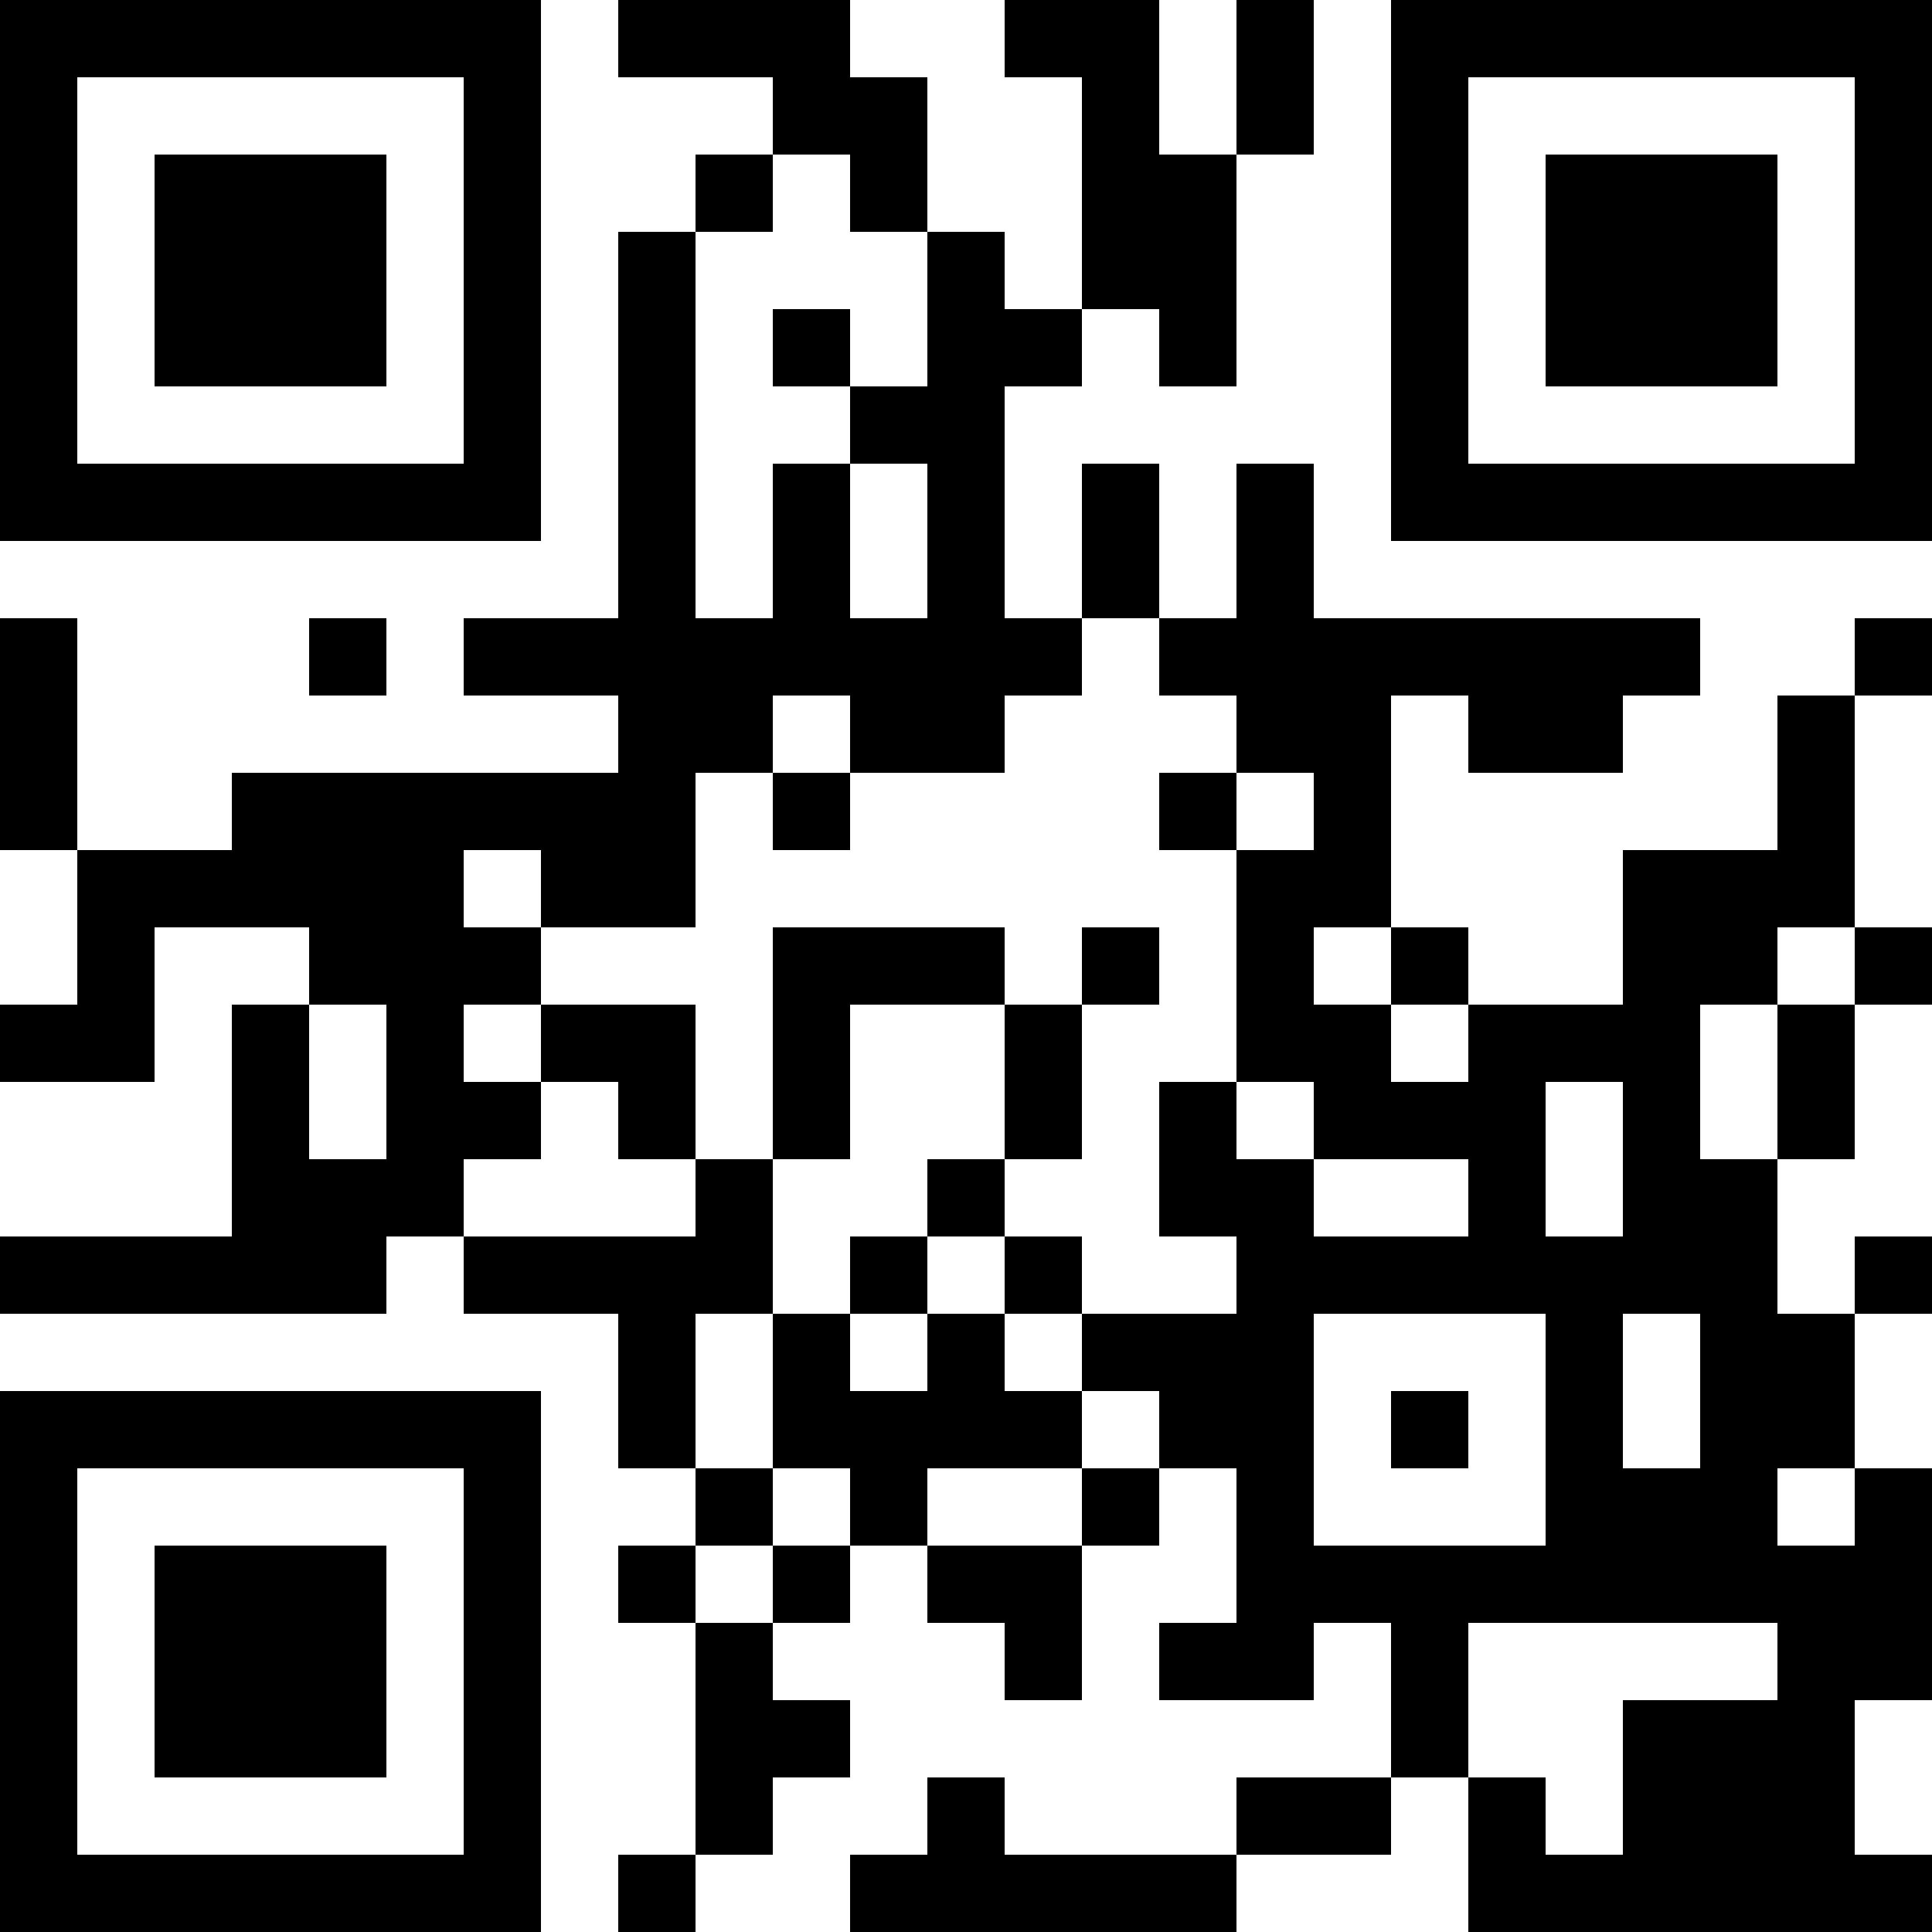
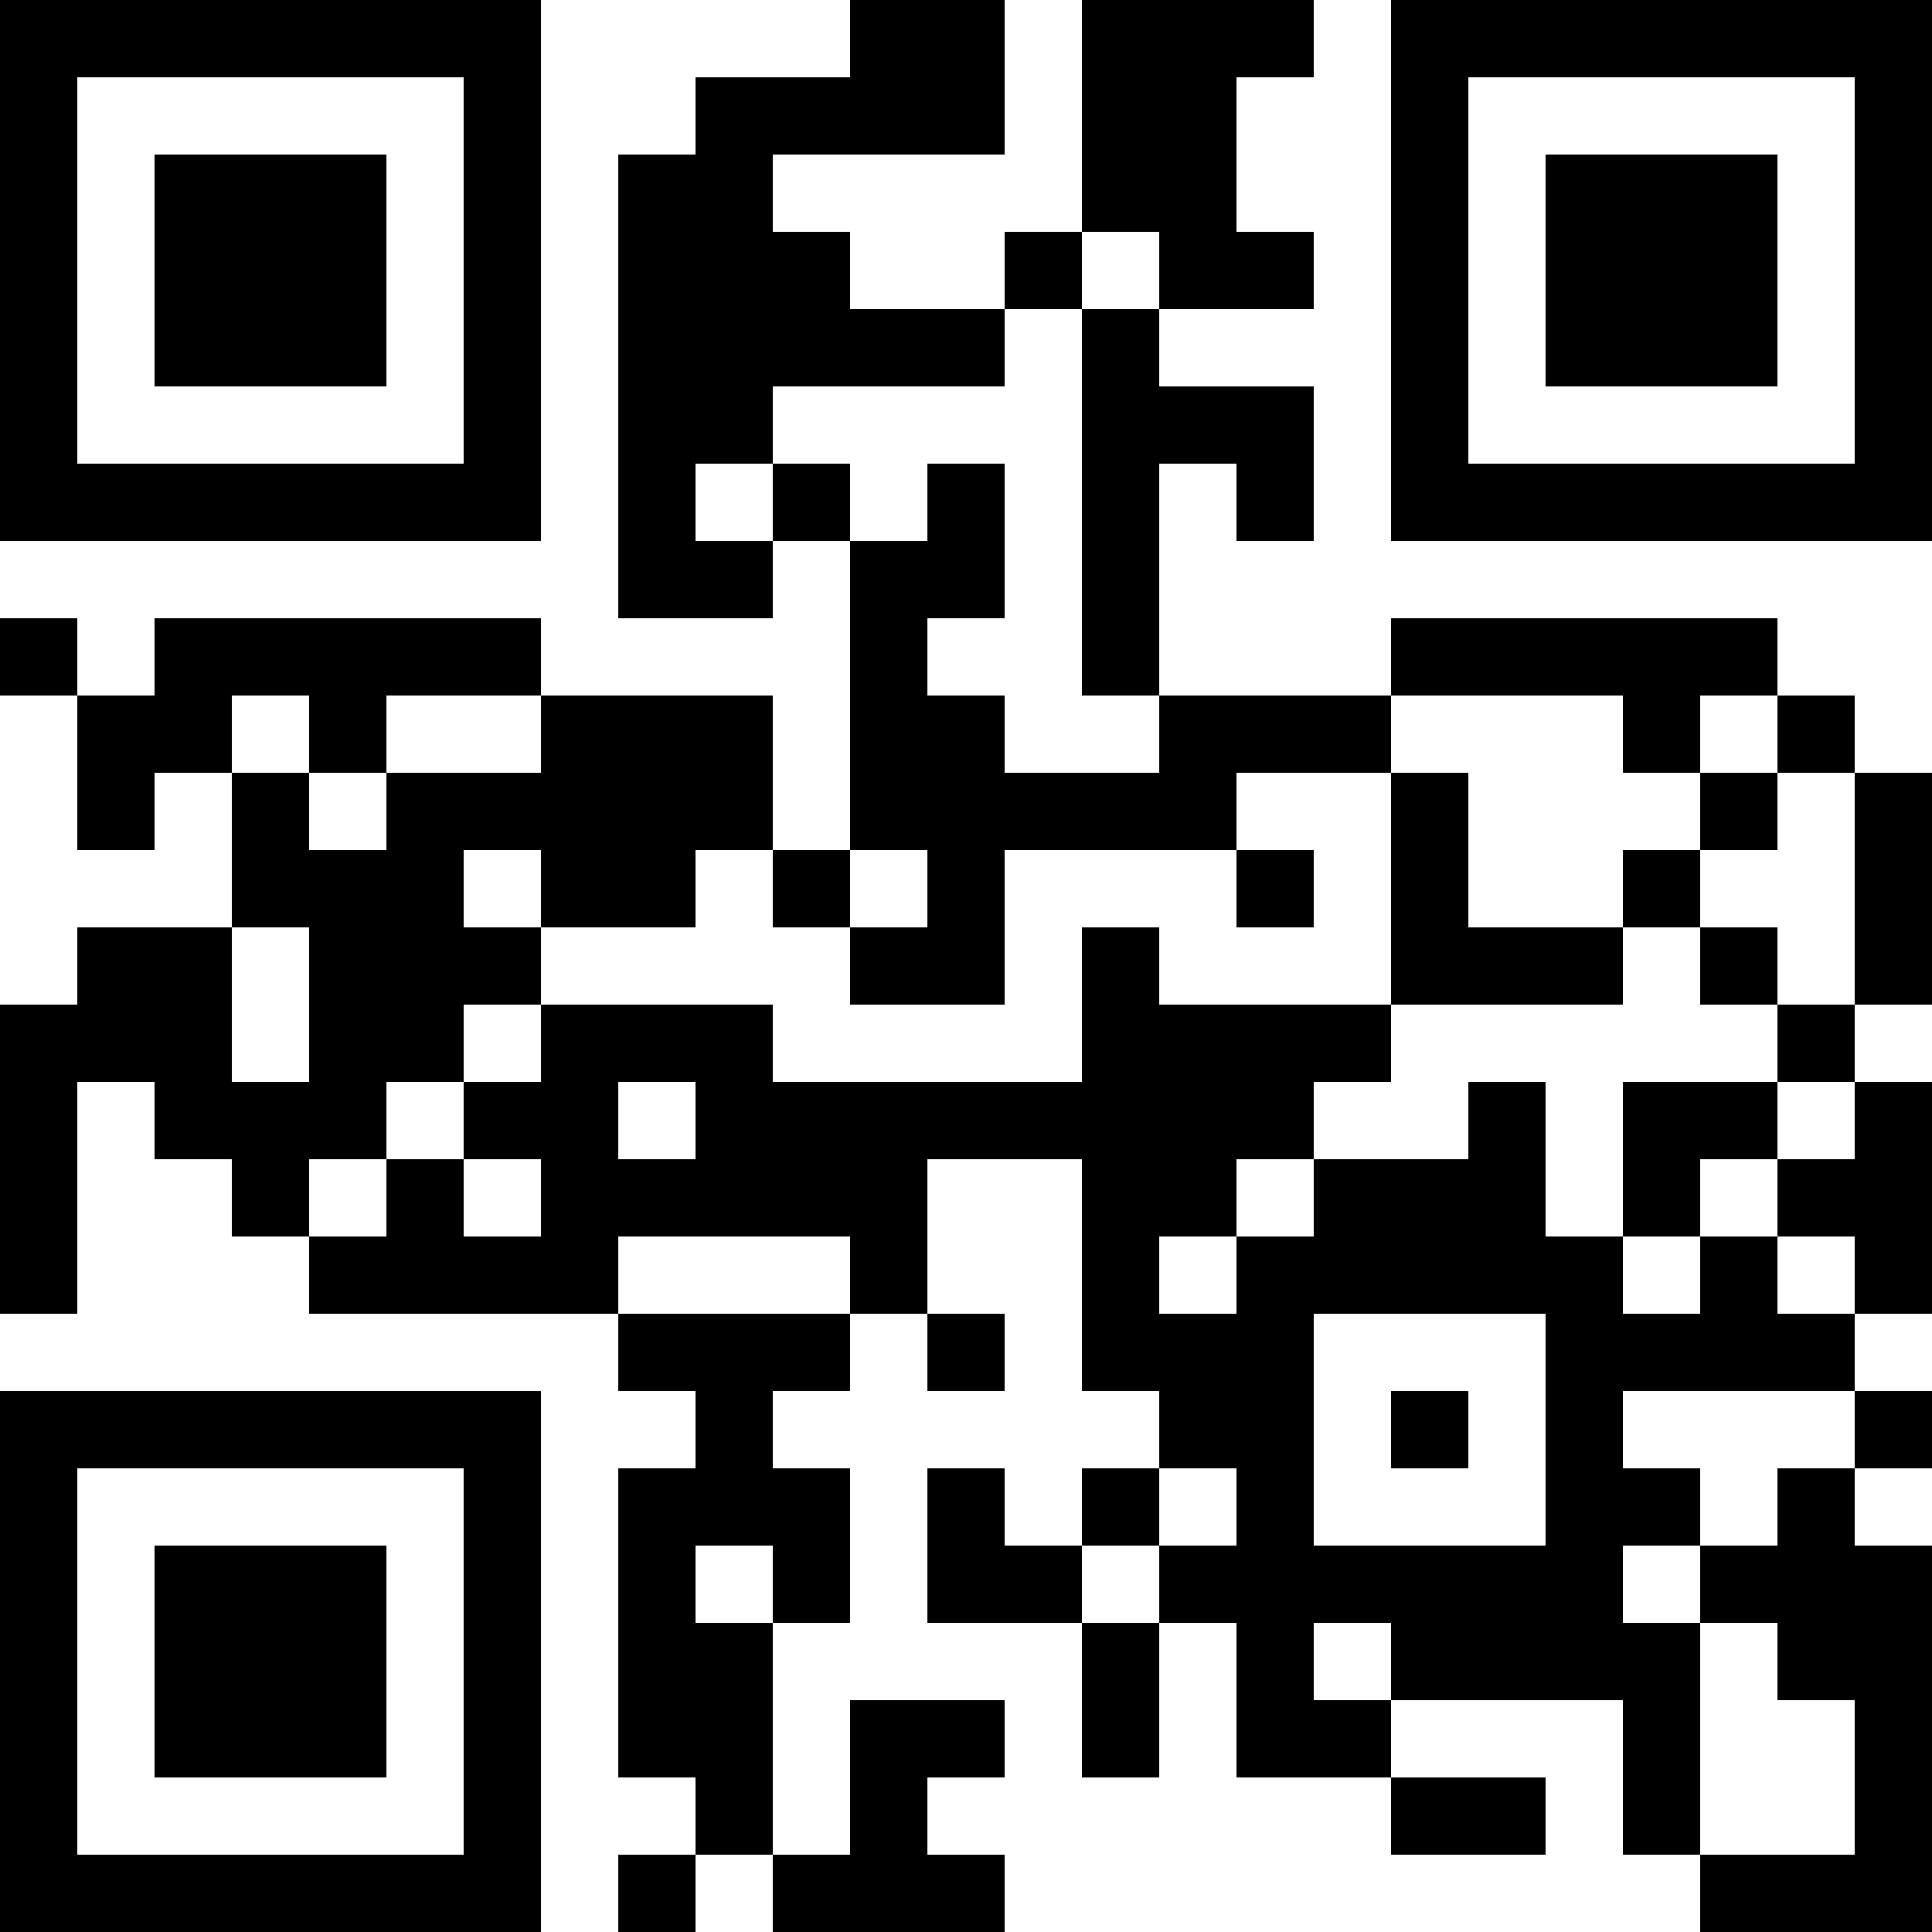
<svg xmlns="http://www.w3.org/2000/svg" version="1.1" width="200" height="200" viewBox="0 0 200 200">
  <rect x="0" y="0" width="200" height="200" fill="#ffffff" />
  <g transform="scale(8)">
    <g transform="translate(0,0)">
-       <path fill-rule="evenodd" d="M8 0L8 1L10 1L10 2L9 2L9 3L8 3L8 8L6 8L6 9L8 9L8 10L3 10L3 11L1 11L1 8L0 8L0 11L1 11L1 13L0 13L0 14L2 14L2 12L4 12L4 13L3 13L3 16L0 16L0 17L5 17L5 16L6 16L6 17L8 17L8 19L9 19L9 20L8 20L8 21L9 21L9 24L8 24L8 25L9 25L9 24L10 24L10 23L11 23L11 22L10 22L10 21L11 21L11 20L12 20L12 21L13 21L13 22L14 22L14 20L15 20L15 19L16 19L16 21L15 21L15 22L17 22L17 21L18 21L18 23L16 23L16 24L13 24L13 23L12 23L12 24L11 24L11 25L16 25L16 24L18 24L18 23L19 23L19 25L25 25L25 24L24 24L24 22L25 22L25 19L24 19L24 17L25 17L25 16L24 16L24 17L23 17L23 15L24 15L24 13L25 13L25 12L24 12L24 9L25 9L25 8L24 8L24 9L23 9L23 11L21 11L21 13L19 13L19 12L18 12L18 9L19 9L19 10L21 10L21 9L22 9L22 8L17 8L17 6L16 6L16 8L15 8L15 6L14 6L14 8L13 8L13 5L14 5L14 4L15 4L15 5L16 5L16 2L17 2L17 0L16 0L16 2L15 2L15 0L13 0L13 1L14 1L14 4L13 4L13 3L12 3L12 1L11 1L11 0ZM10 2L10 3L9 3L9 8L10 8L10 6L11 6L11 8L12 8L12 6L11 6L11 5L12 5L12 3L11 3L11 2ZM10 4L10 5L11 5L11 4ZM4 8L4 9L5 9L5 8ZM14 8L14 9L13 9L13 10L11 10L11 9L10 9L10 10L9 10L9 12L7 12L7 11L6 11L6 12L7 12L7 13L6 13L6 14L7 14L7 15L6 15L6 16L9 16L9 15L10 15L10 17L9 17L9 19L10 19L10 20L9 20L9 21L10 21L10 20L11 20L11 19L10 19L10 17L11 17L11 18L12 18L12 17L13 17L13 18L14 18L14 19L12 19L12 20L14 20L14 19L15 19L15 18L14 18L14 17L16 17L16 16L15 16L15 14L16 14L16 15L17 15L17 16L19 16L19 15L17 15L17 14L16 14L16 11L17 11L17 10L16 10L16 9L15 9L15 8ZM10 10L10 11L11 11L11 10ZM15 10L15 11L16 11L16 10ZM10 12L10 15L11 15L11 13L13 13L13 15L12 15L12 16L11 16L11 17L12 17L12 16L13 16L13 17L14 17L14 16L13 16L13 15L14 15L14 13L15 13L15 12L14 12L14 13L13 13L13 12ZM17 12L17 13L18 13L18 14L19 14L19 13L18 13L18 12ZM23 12L23 13L22 13L22 15L23 15L23 13L24 13L24 12ZM4 13L4 15L5 15L5 13ZM7 13L7 14L8 14L8 15L9 15L9 13ZM20 14L20 16L21 16L21 14ZM17 17L17 20L20 20L20 17ZM21 17L21 19L22 19L22 17ZM18 18L18 19L19 19L19 18ZM23 19L23 20L24 20L24 19ZM19 21L19 23L20 23L20 24L21 24L21 22L23 22L23 21ZM0 0L0 7L7 7L7 0ZM1 1L1 6L6 6L6 1ZM2 2L2 5L5 5L5 2ZM18 0L18 7L25 7L25 0ZM19 1L19 6L24 6L24 1ZM20 2L20 5L23 5L23 2ZM0 18L0 25L7 25L7 18ZM1 19L1 24L6 24L6 19ZM2 20L2 23L5 23L5 20Z" fill="#000000" />
+       <path fill-rule="evenodd" d="M11 0L11 1L9 1L9 2L8 2L8 8L10 8L10 7L11 7L11 11L10 11L10 9L7 9L7 8L2 8L2 9L1 9L1 8L0 8L0 9L1 9L1 11L2 11L2 10L3 10L3 12L1 12L1 13L0 13L0 17L1 17L1 14L2 14L2 15L3 15L3 16L4 16L4 17L8 17L8 18L9 18L9 19L8 19L8 23L9 23L9 24L8 24L8 25L9 25L9 24L10 24L10 25L13 25L13 24L12 24L12 23L13 23L13 22L11 22L11 24L10 24L10 21L11 21L11 19L10 19L10 18L11 18L11 17L12 17L12 18L13 18L13 17L12 17L12 15L14 15L14 18L15 18L15 19L14 19L14 20L13 20L13 19L12 19L12 21L14 21L14 23L15 23L15 21L16 21L16 23L18 23L18 24L20 24L20 23L18 23L18 22L21 22L21 24L22 24L22 25L25 25L25 20L24 20L24 19L25 19L25 18L24 18L24 17L25 17L25 14L24 14L24 13L25 13L25 10L24 10L24 9L23 9L23 8L18 8L18 9L15 9L15 6L16 6L16 7L17 7L17 5L15 5L15 4L17 4L17 3L16 3L16 1L17 1L17 0L14 0L14 3L13 3L13 4L11 4L11 3L10 3L10 2L13 2L13 0ZM14 3L14 4L13 4L13 5L10 5L10 6L9 6L9 7L10 7L10 6L11 6L11 7L12 7L12 6L13 6L13 8L12 8L12 9L13 9L13 10L15 10L15 9L14 9L14 4L15 4L15 3ZM3 9L3 10L4 10L4 11L5 11L5 10L7 10L7 9L5 9L5 10L4 10L4 9ZM18 9L18 10L16 10L16 11L13 11L13 13L11 13L11 12L12 12L12 11L11 11L11 12L10 12L10 11L9 11L9 12L7 12L7 11L6 11L6 12L7 12L7 13L6 13L6 14L5 14L5 15L4 15L4 16L5 16L5 15L6 15L6 16L7 16L7 15L6 15L6 14L7 14L7 13L10 13L10 14L14 14L14 12L15 12L15 13L18 13L18 14L17 14L17 15L16 15L16 16L15 16L15 17L16 17L16 16L17 16L17 15L19 15L19 14L20 14L20 16L21 16L21 17L22 17L22 16L23 16L23 17L24 17L24 16L23 16L23 15L24 15L24 14L23 14L23 13L24 13L24 10L23 10L23 9L22 9L22 10L21 10L21 9ZM18 10L18 13L21 13L21 12L22 12L22 13L23 13L23 12L22 12L22 11L23 11L23 10L22 10L22 11L21 11L21 12L19 12L19 10ZM16 11L16 12L17 12L17 11ZM3 12L3 14L4 14L4 12ZM8 14L8 15L9 15L9 14ZM21 14L21 16L22 16L22 15L23 15L23 14ZM8 16L8 17L11 17L11 16ZM17 17L17 20L20 20L20 17ZM18 18L18 19L19 19L19 18ZM21 18L21 19L22 19L22 20L21 20L21 21L22 21L22 24L24 24L24 22L23 22L23 21L22 21L22 20L23 20L23 19L24 19L24 18ZM15 19L15 20L14 20L14 21L15 21L15 20L16 20L16 19ZM9 20L9 21L10 21L10 20ZM17 21L17 22L18 22L18 21ZM0 0L0 7L7 7L7 0ZM1 1L1 6L6 6L6 1ZM2 2L2 5L5 5L5 2ZM18 0L18 7L25 7L25 0ZM19 1L19 6L24 6L24 1ZM20 2L20 5L23 5L23 2ZM0 18L0 25L7 25L7 18ZM1 19L1 24L6 24L6 19ZM2 20L2 23L5 23L5 20Z" fill="#000000" />
    </g>
  </g>
</svg>
